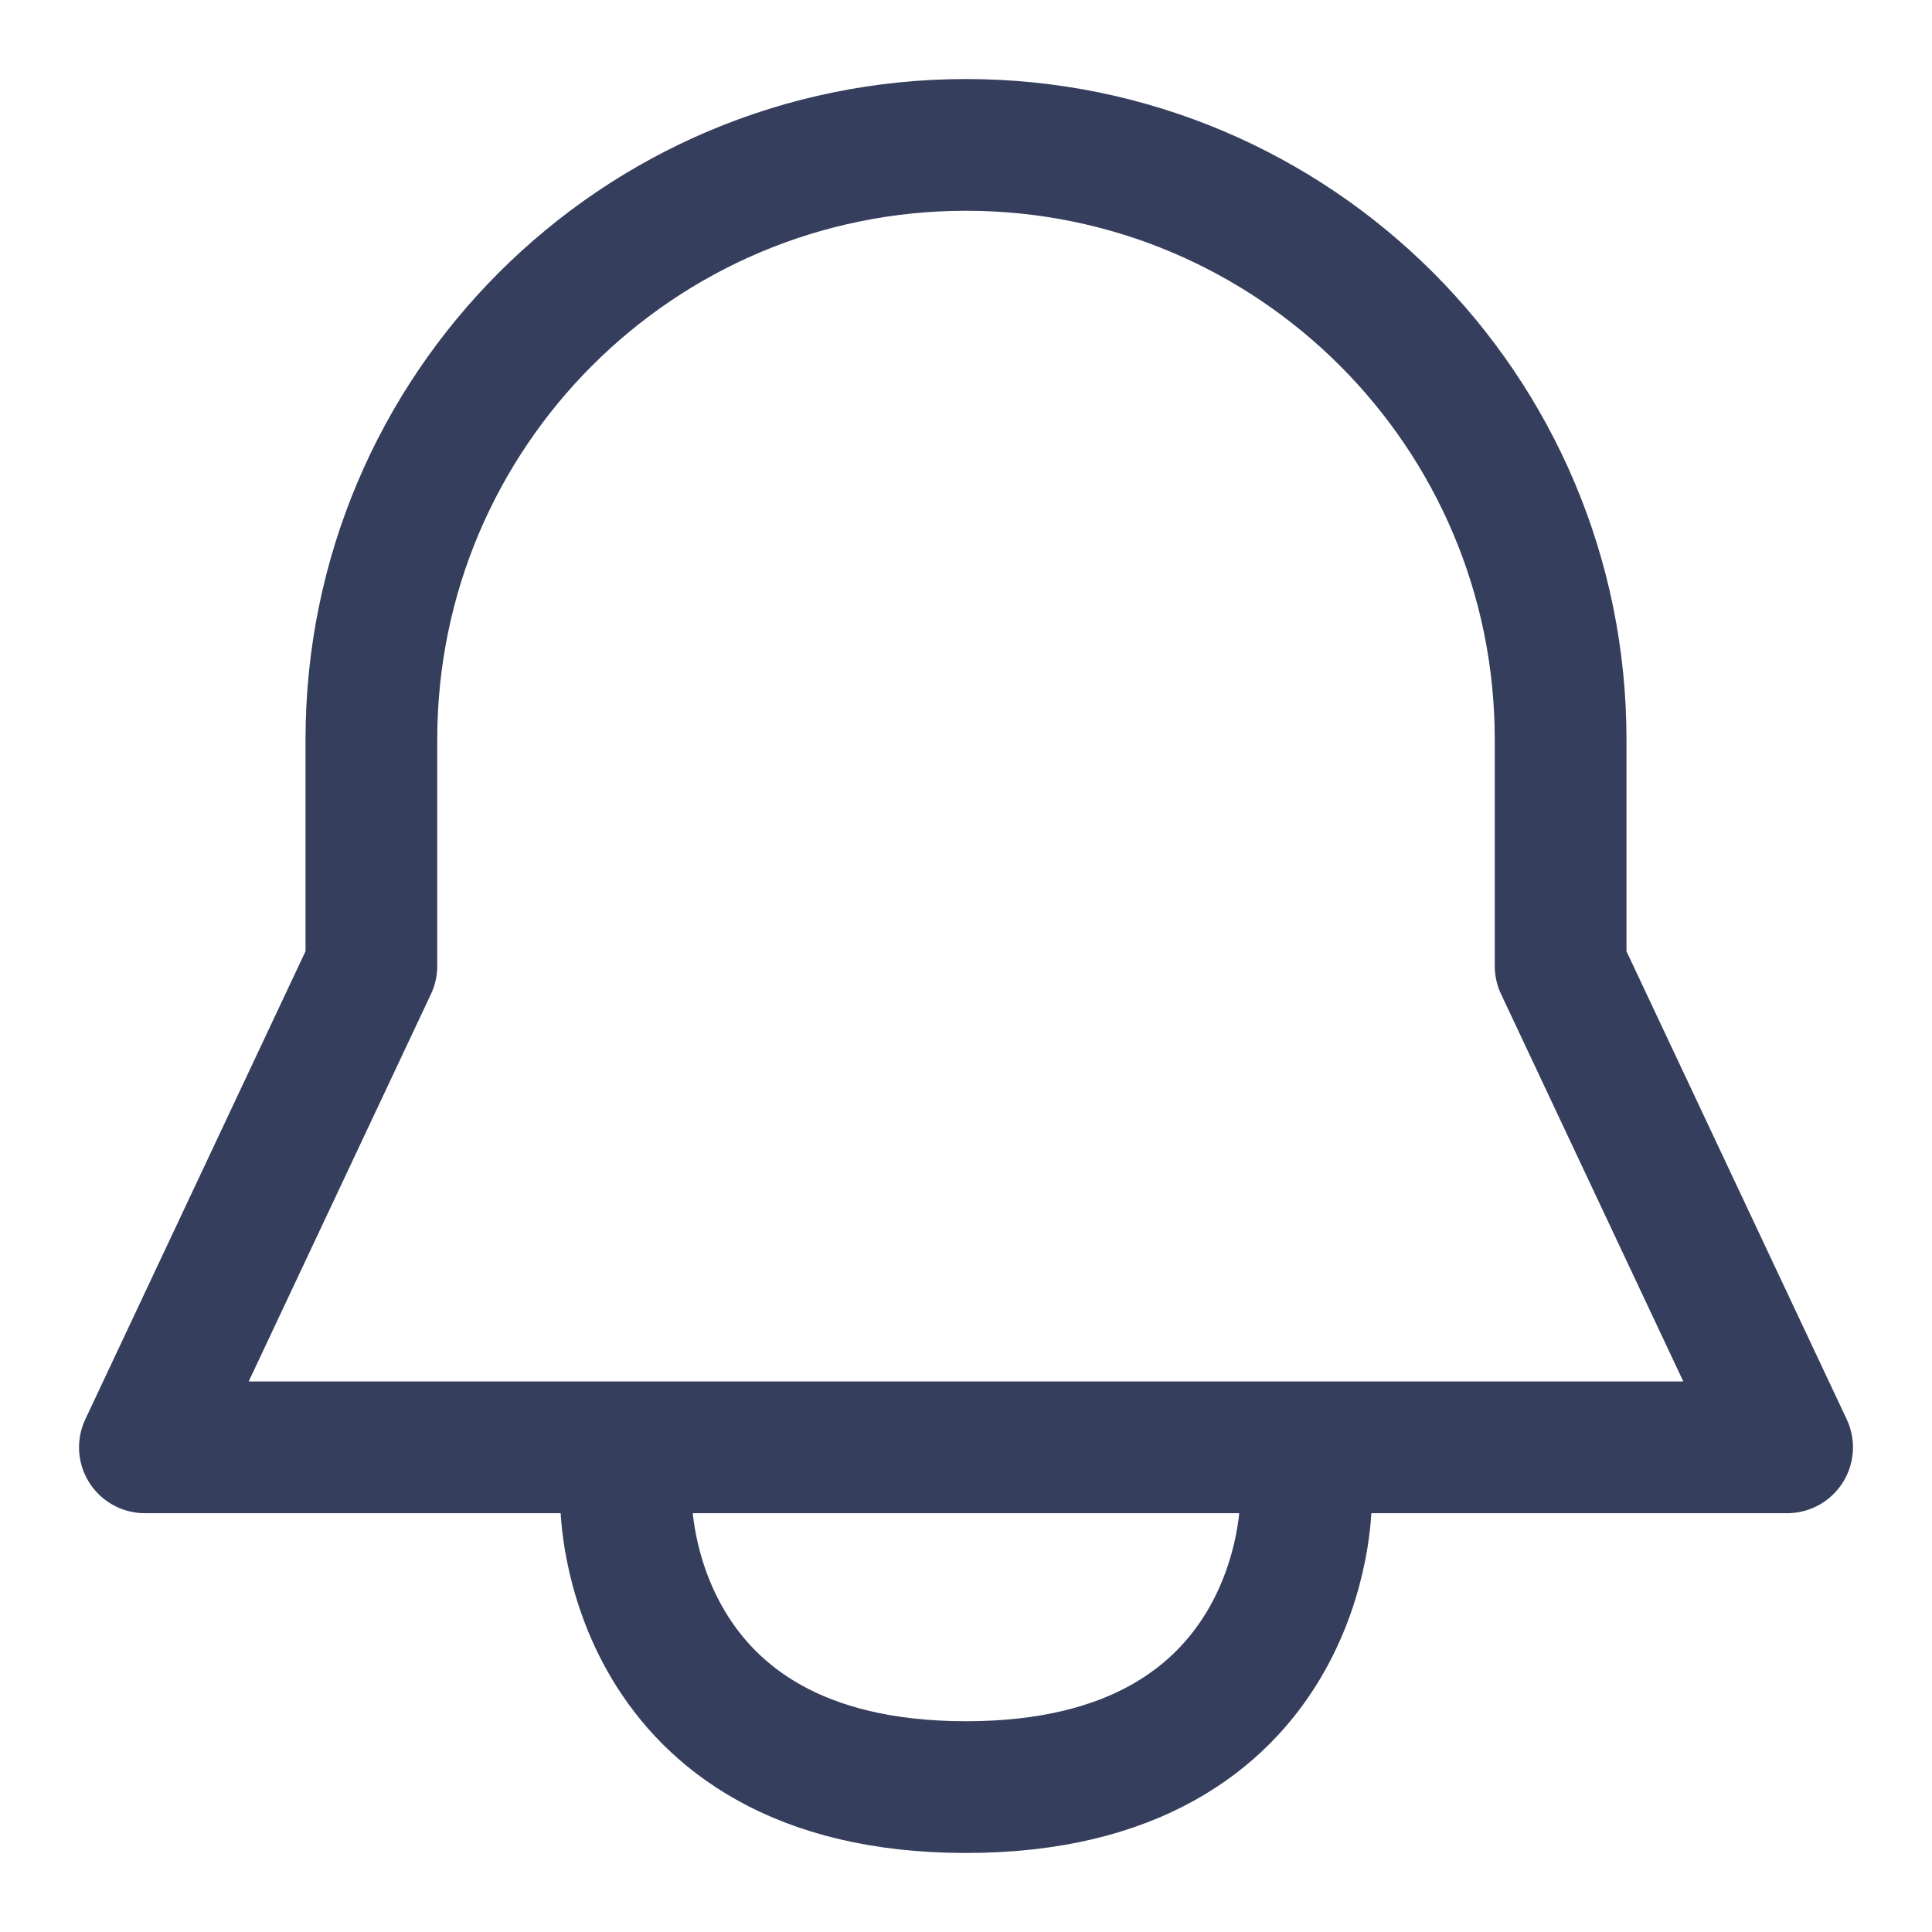
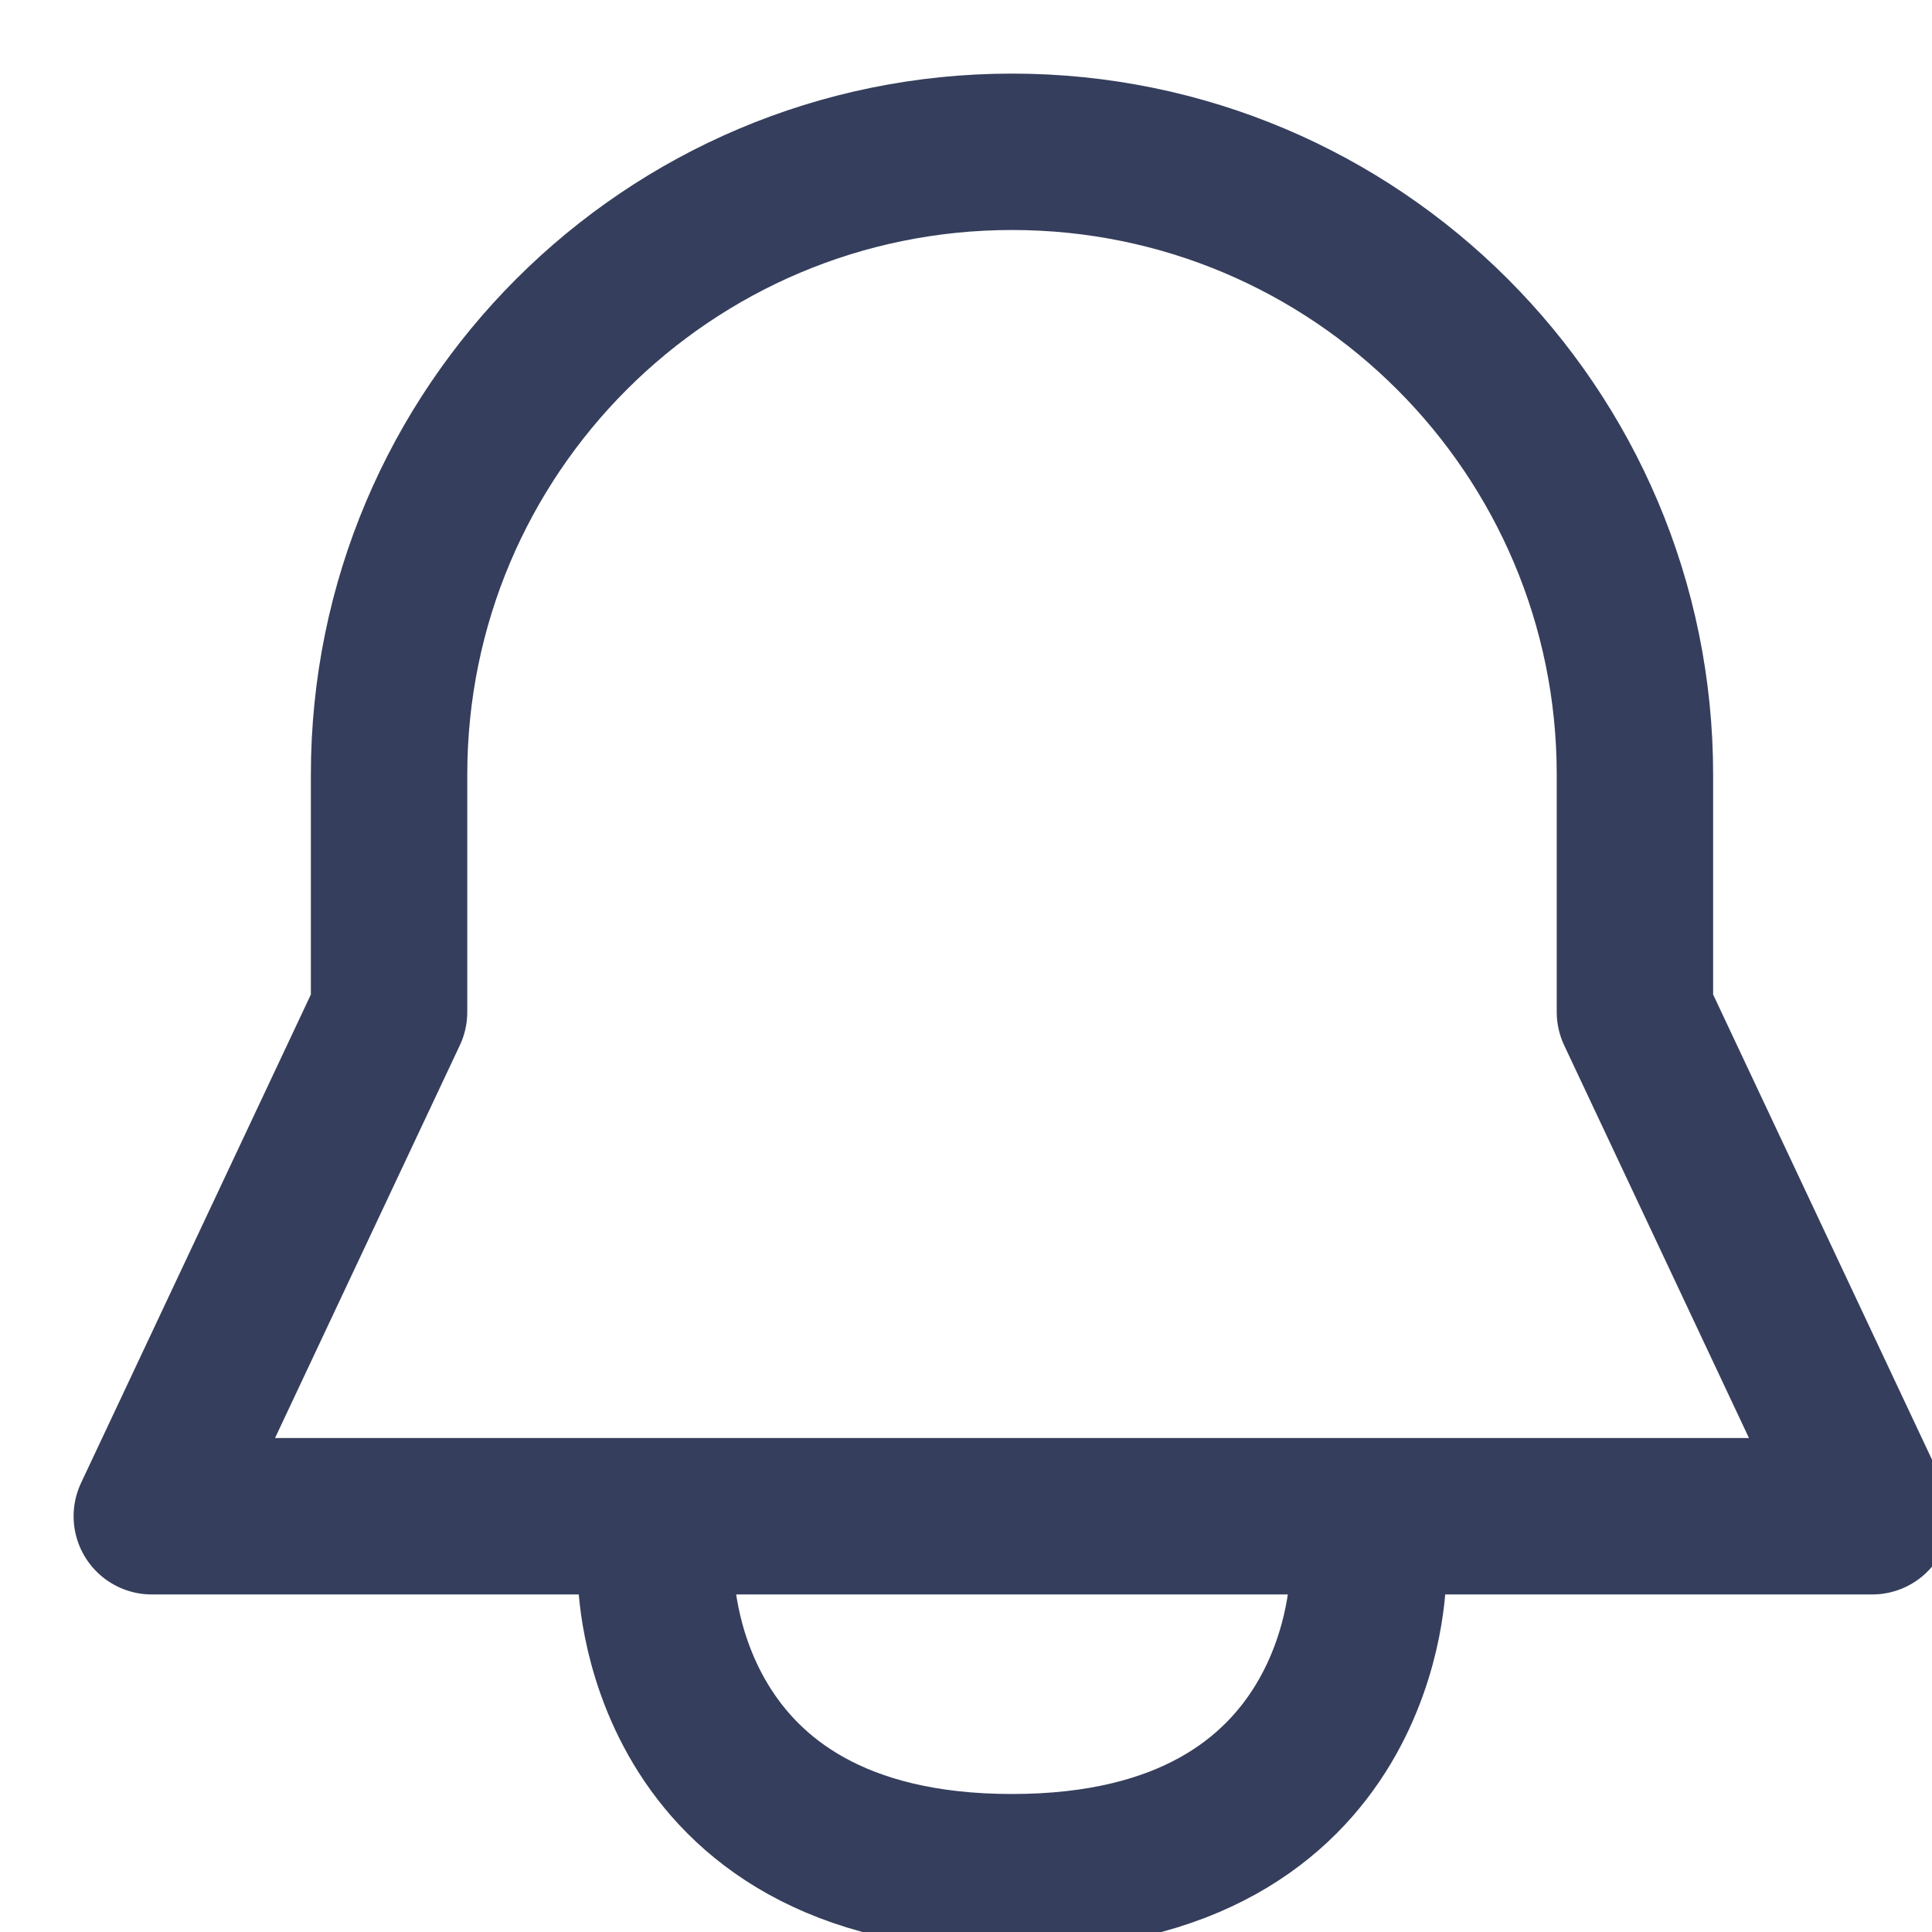
- <svg xmlns="http://www.w3.org/2000/svg" width="22" height="22" viewBox="0 0 22 22" fill="none">
-   <path d="M17.771 11V8.421C17.771 4.681 14.739 1.65 11 1.65C7.261 1.65 4.229 4.681 4.229 8.421V11L1.65 16.481H20.35L17.771 11Z" stroke="#353E5C" stroke-width="1.5" stroke-linecap="round" stroke-linejoin="round" />
-   <path d="M7.131 17.126C7.131 17.126 7.131 20.35 11 20.35C14.869 20.35 14.869 17.126 14.869 17.126" stroke="#353E5C" stroke-width="1.5" stroke-linecap="round" stroke-linejoin="round" />
+ <svg xmlns="http://www.w3.org/2000/svg" width="21" height="21" viewBox="0 0 21 21" fill="none">
+   <path d="M17.771 11V8.421C17.771 4.681 14.739 1.65 11 1.65C7.261 1.65 4.229 4.681 4.229 8.421V11L1.65 16.481H20.35L17.771 11Z" stroke="#353E5C" stroke-width="1.7" stroke-linecap="round" stroke-linejoin="round" />
+   <path d="M7.131 17.126C7.131 17.126 7.131 20.35 11 20.35C14.869 20.35 14.869 17.126 14.869 17.126" stroke="#353E5C" stroke-width="1.7" stroke-linecap="round" stroke-linejoin="round" />
</svg>
